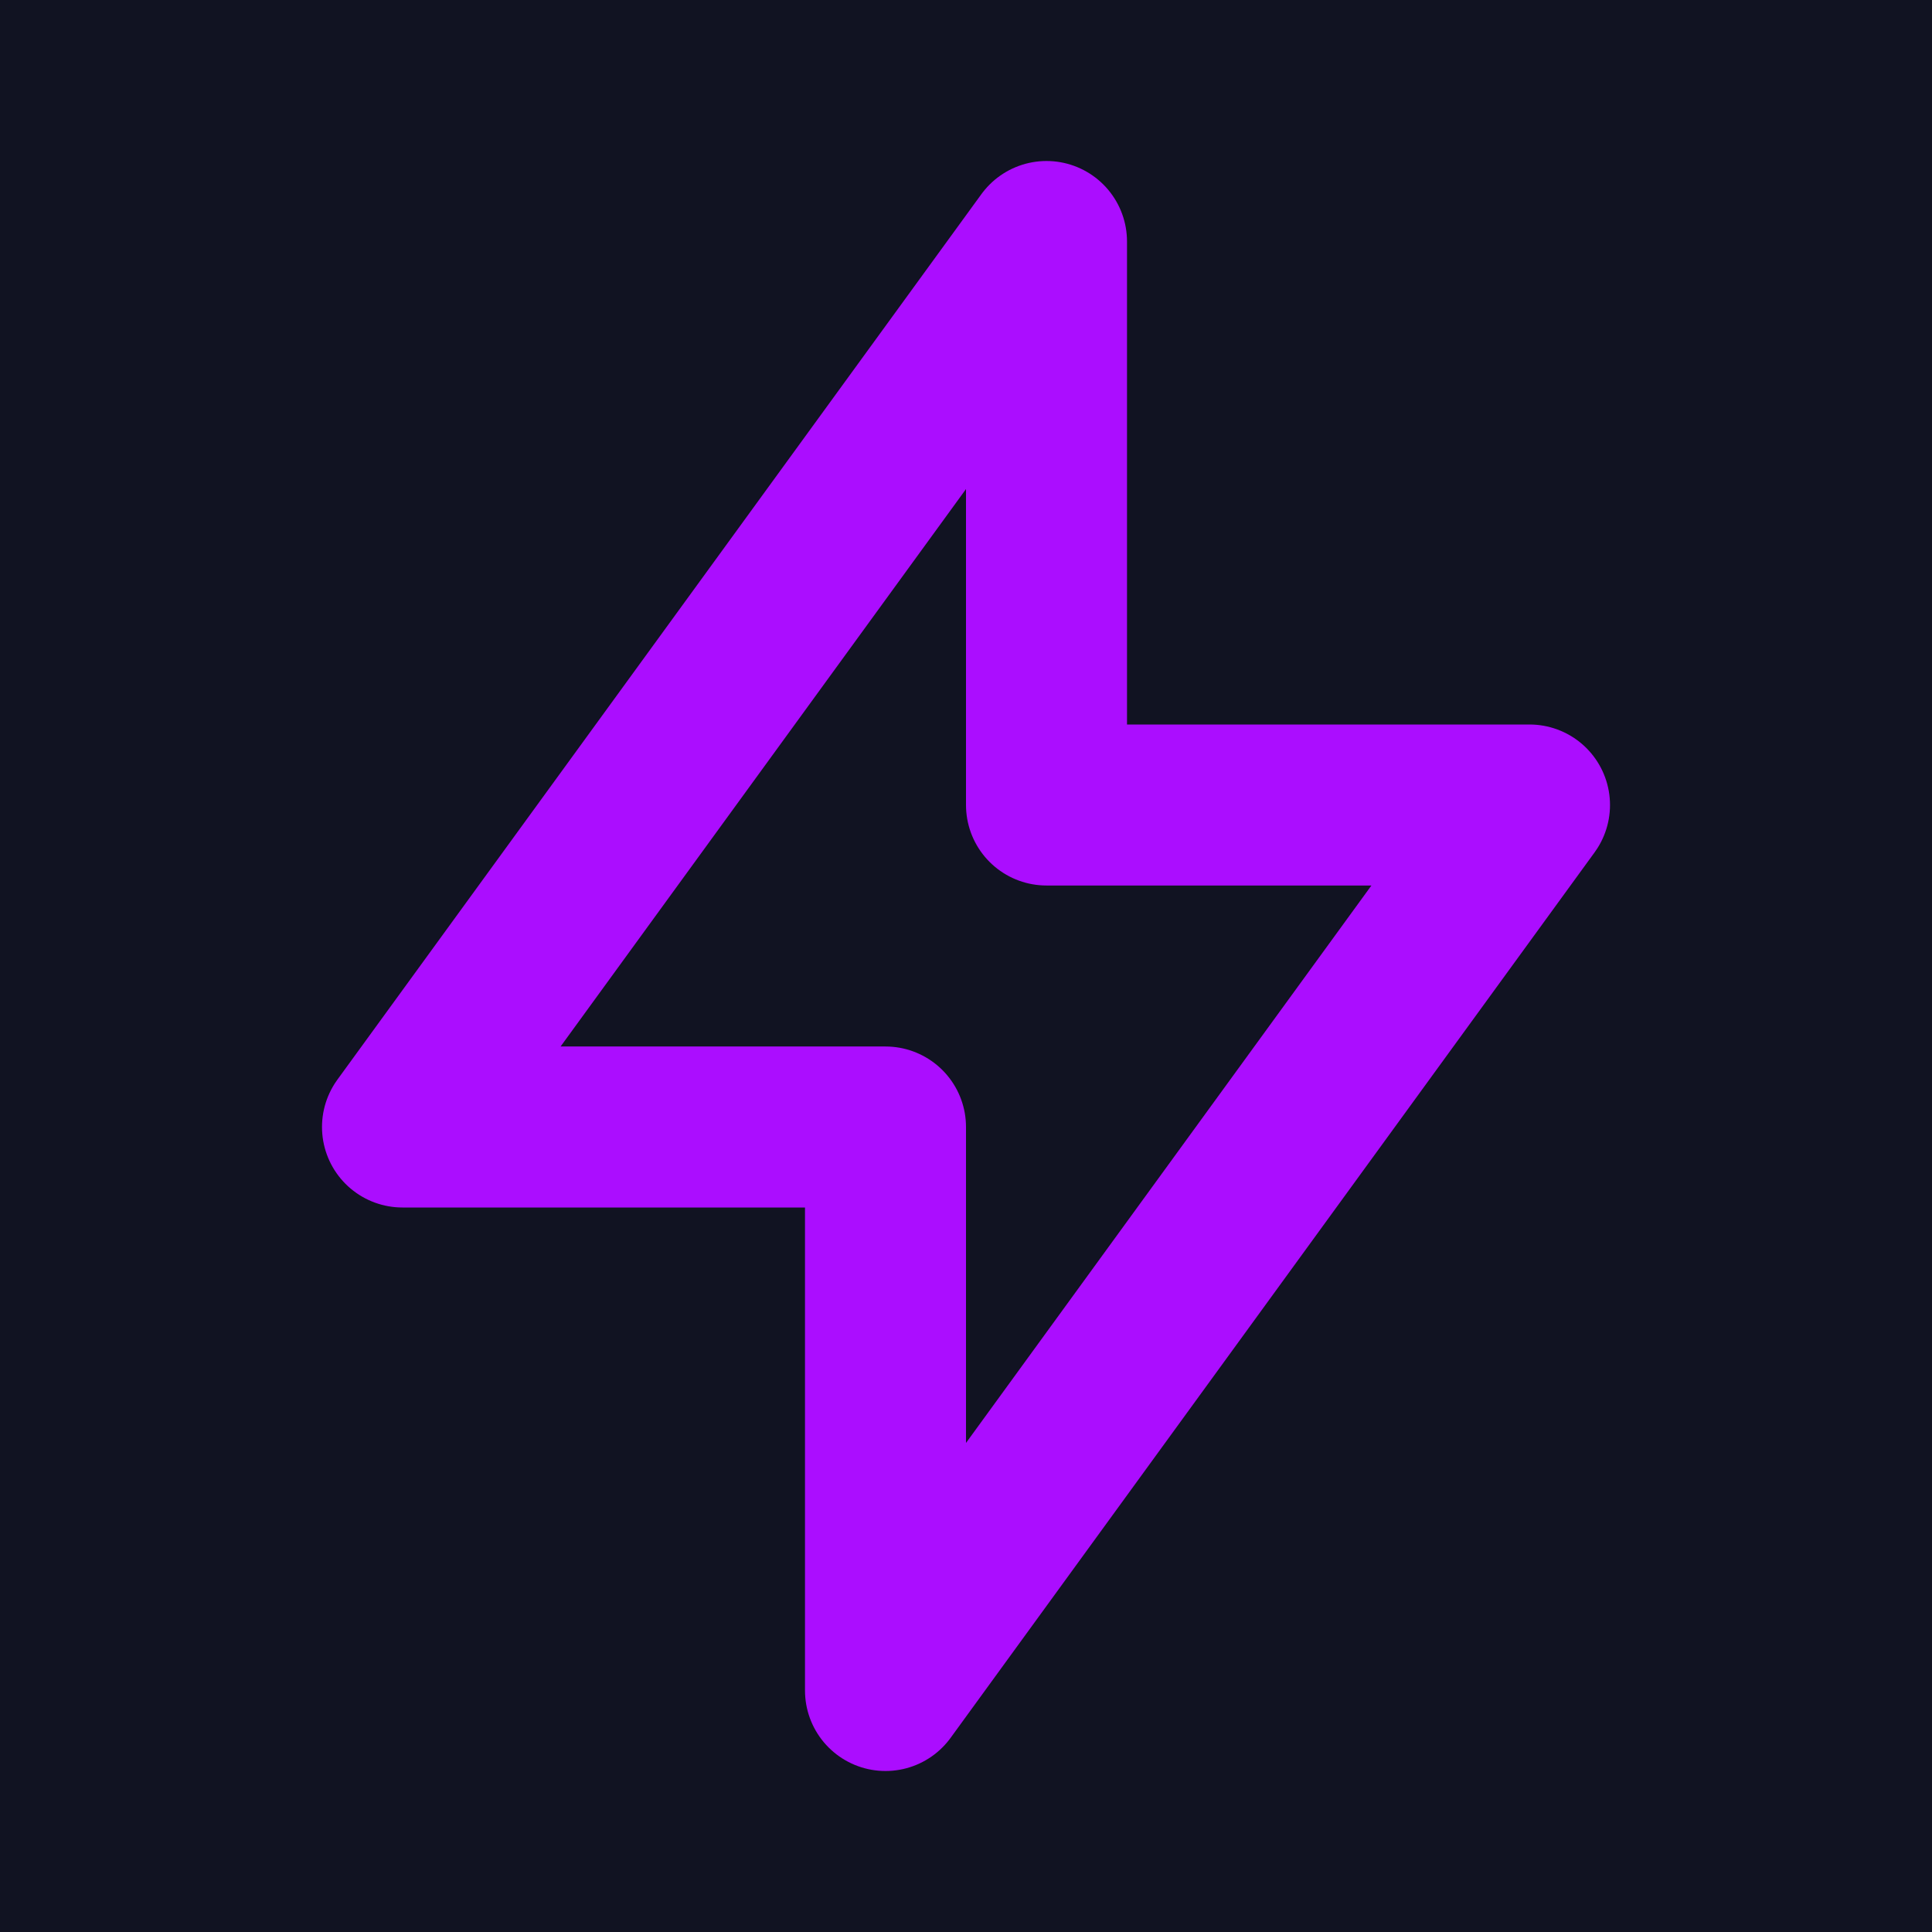
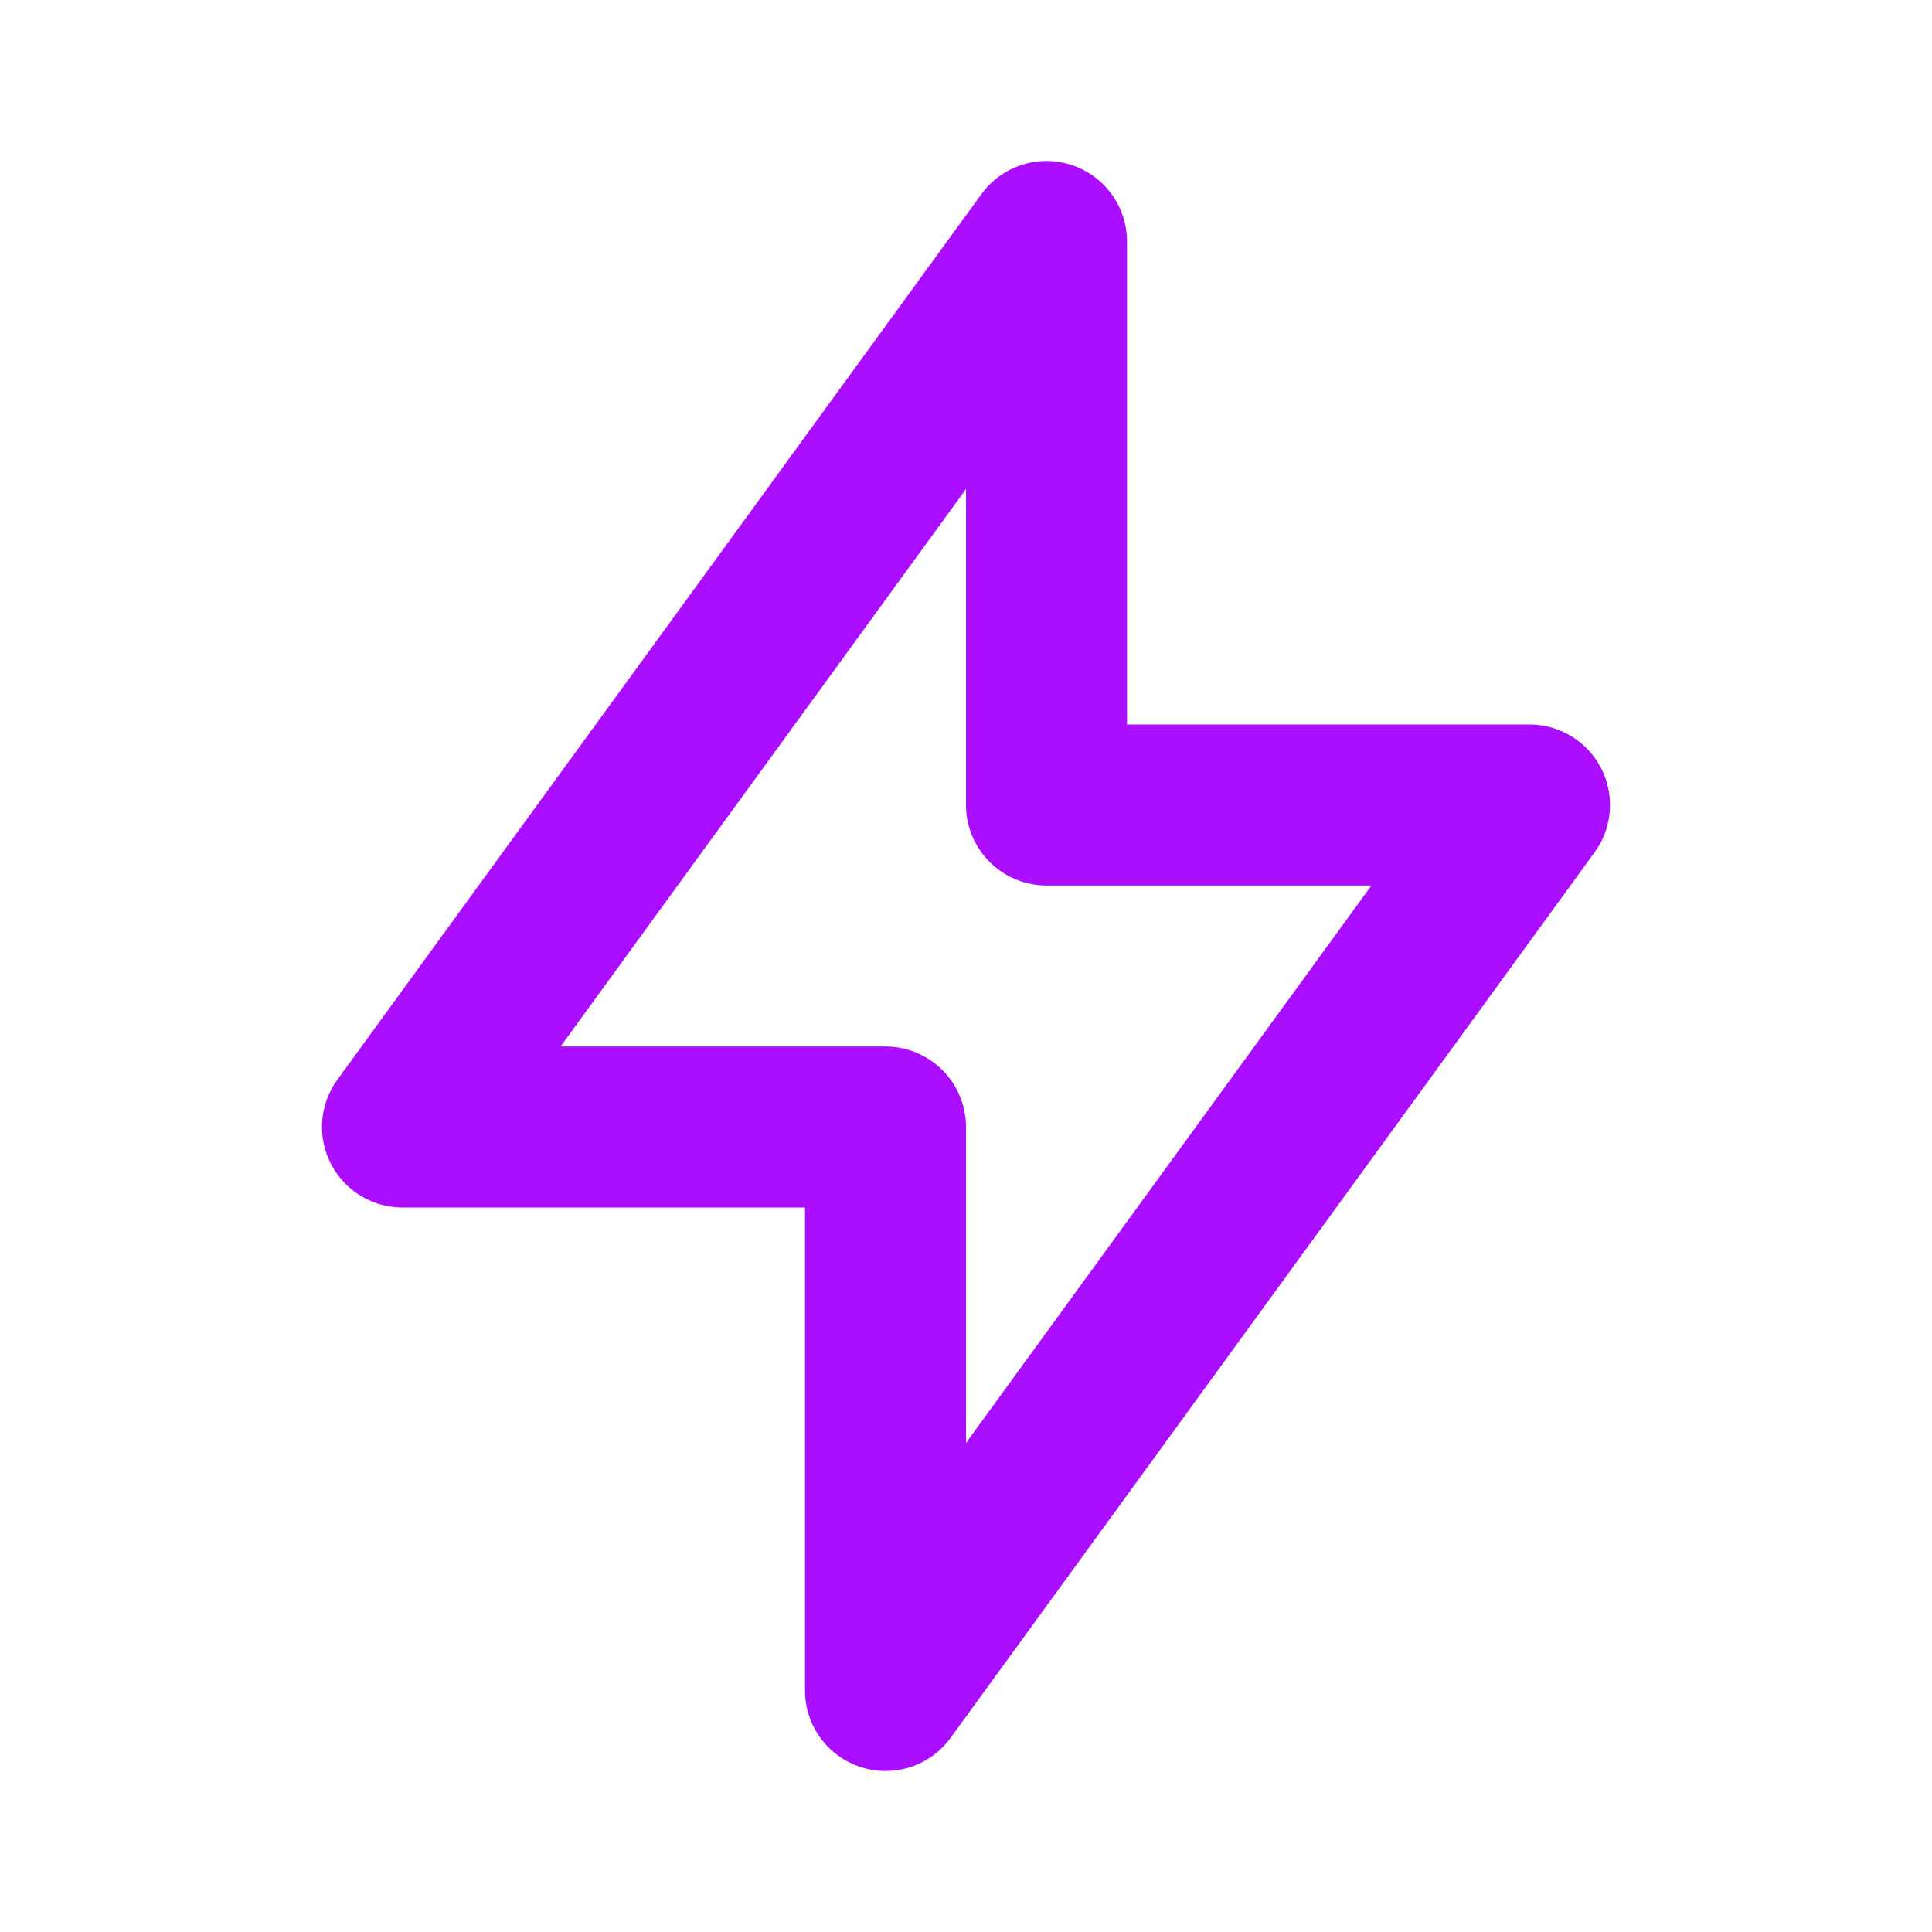
<svg xmlns="http://www.w3.org/2000/svg" width="24" height="24" viewBox="0 0 24 24" fill="none">
-   <rect width="24" height="24" fill="#1E1E1E" />
  <g id="01">
-     <rect width="1440" height="3149" transform="translate(-80 -511)" fill="#111322" />
    <g id="Frame 21059">
      <g id="Frame 20970">
        <g id="Frame 21069">
          <g id="Frame 21066">
            <g id="tabler / tabler:bolt">
              <path id="Vector" d="M13 3V10H19L11 21V14H5L13 3Z" stroke="#AB0DFF" stroke-width="2" stroke-linecap="round" stroke-linejoin="round" />
            </g>
          </g>
        </g>
      </g>
    </g>
  </g>
</svg>
